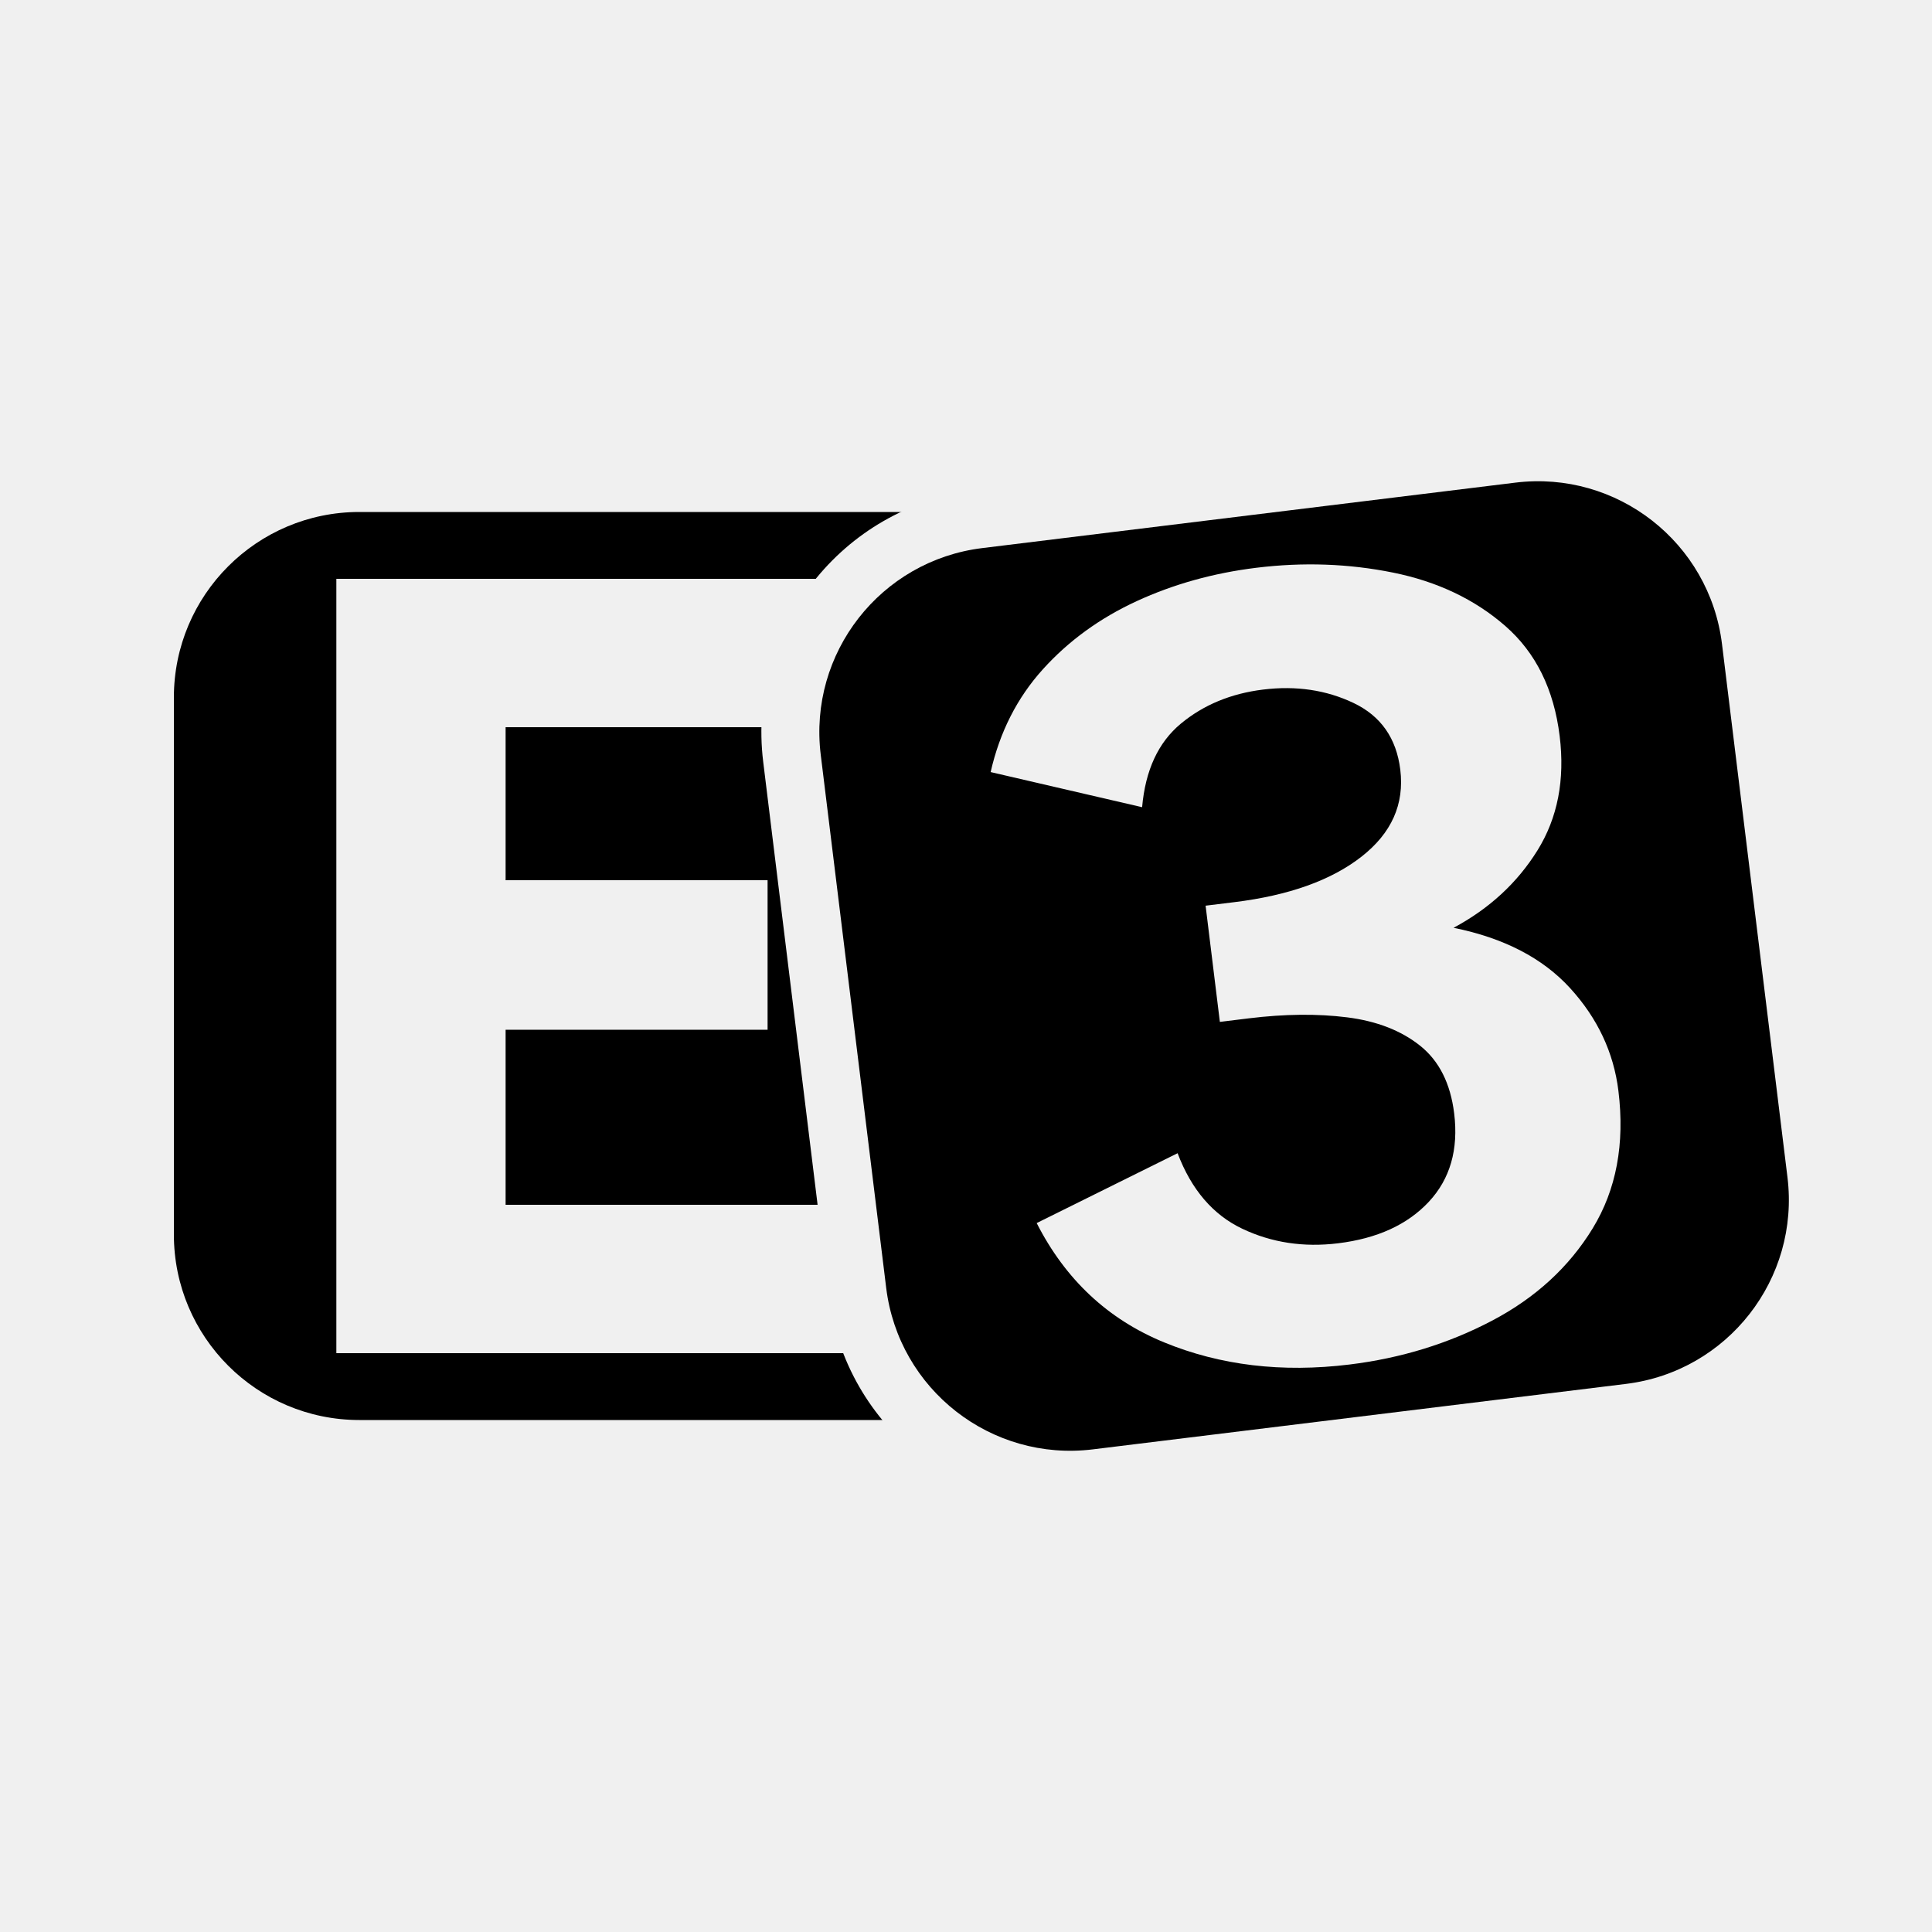
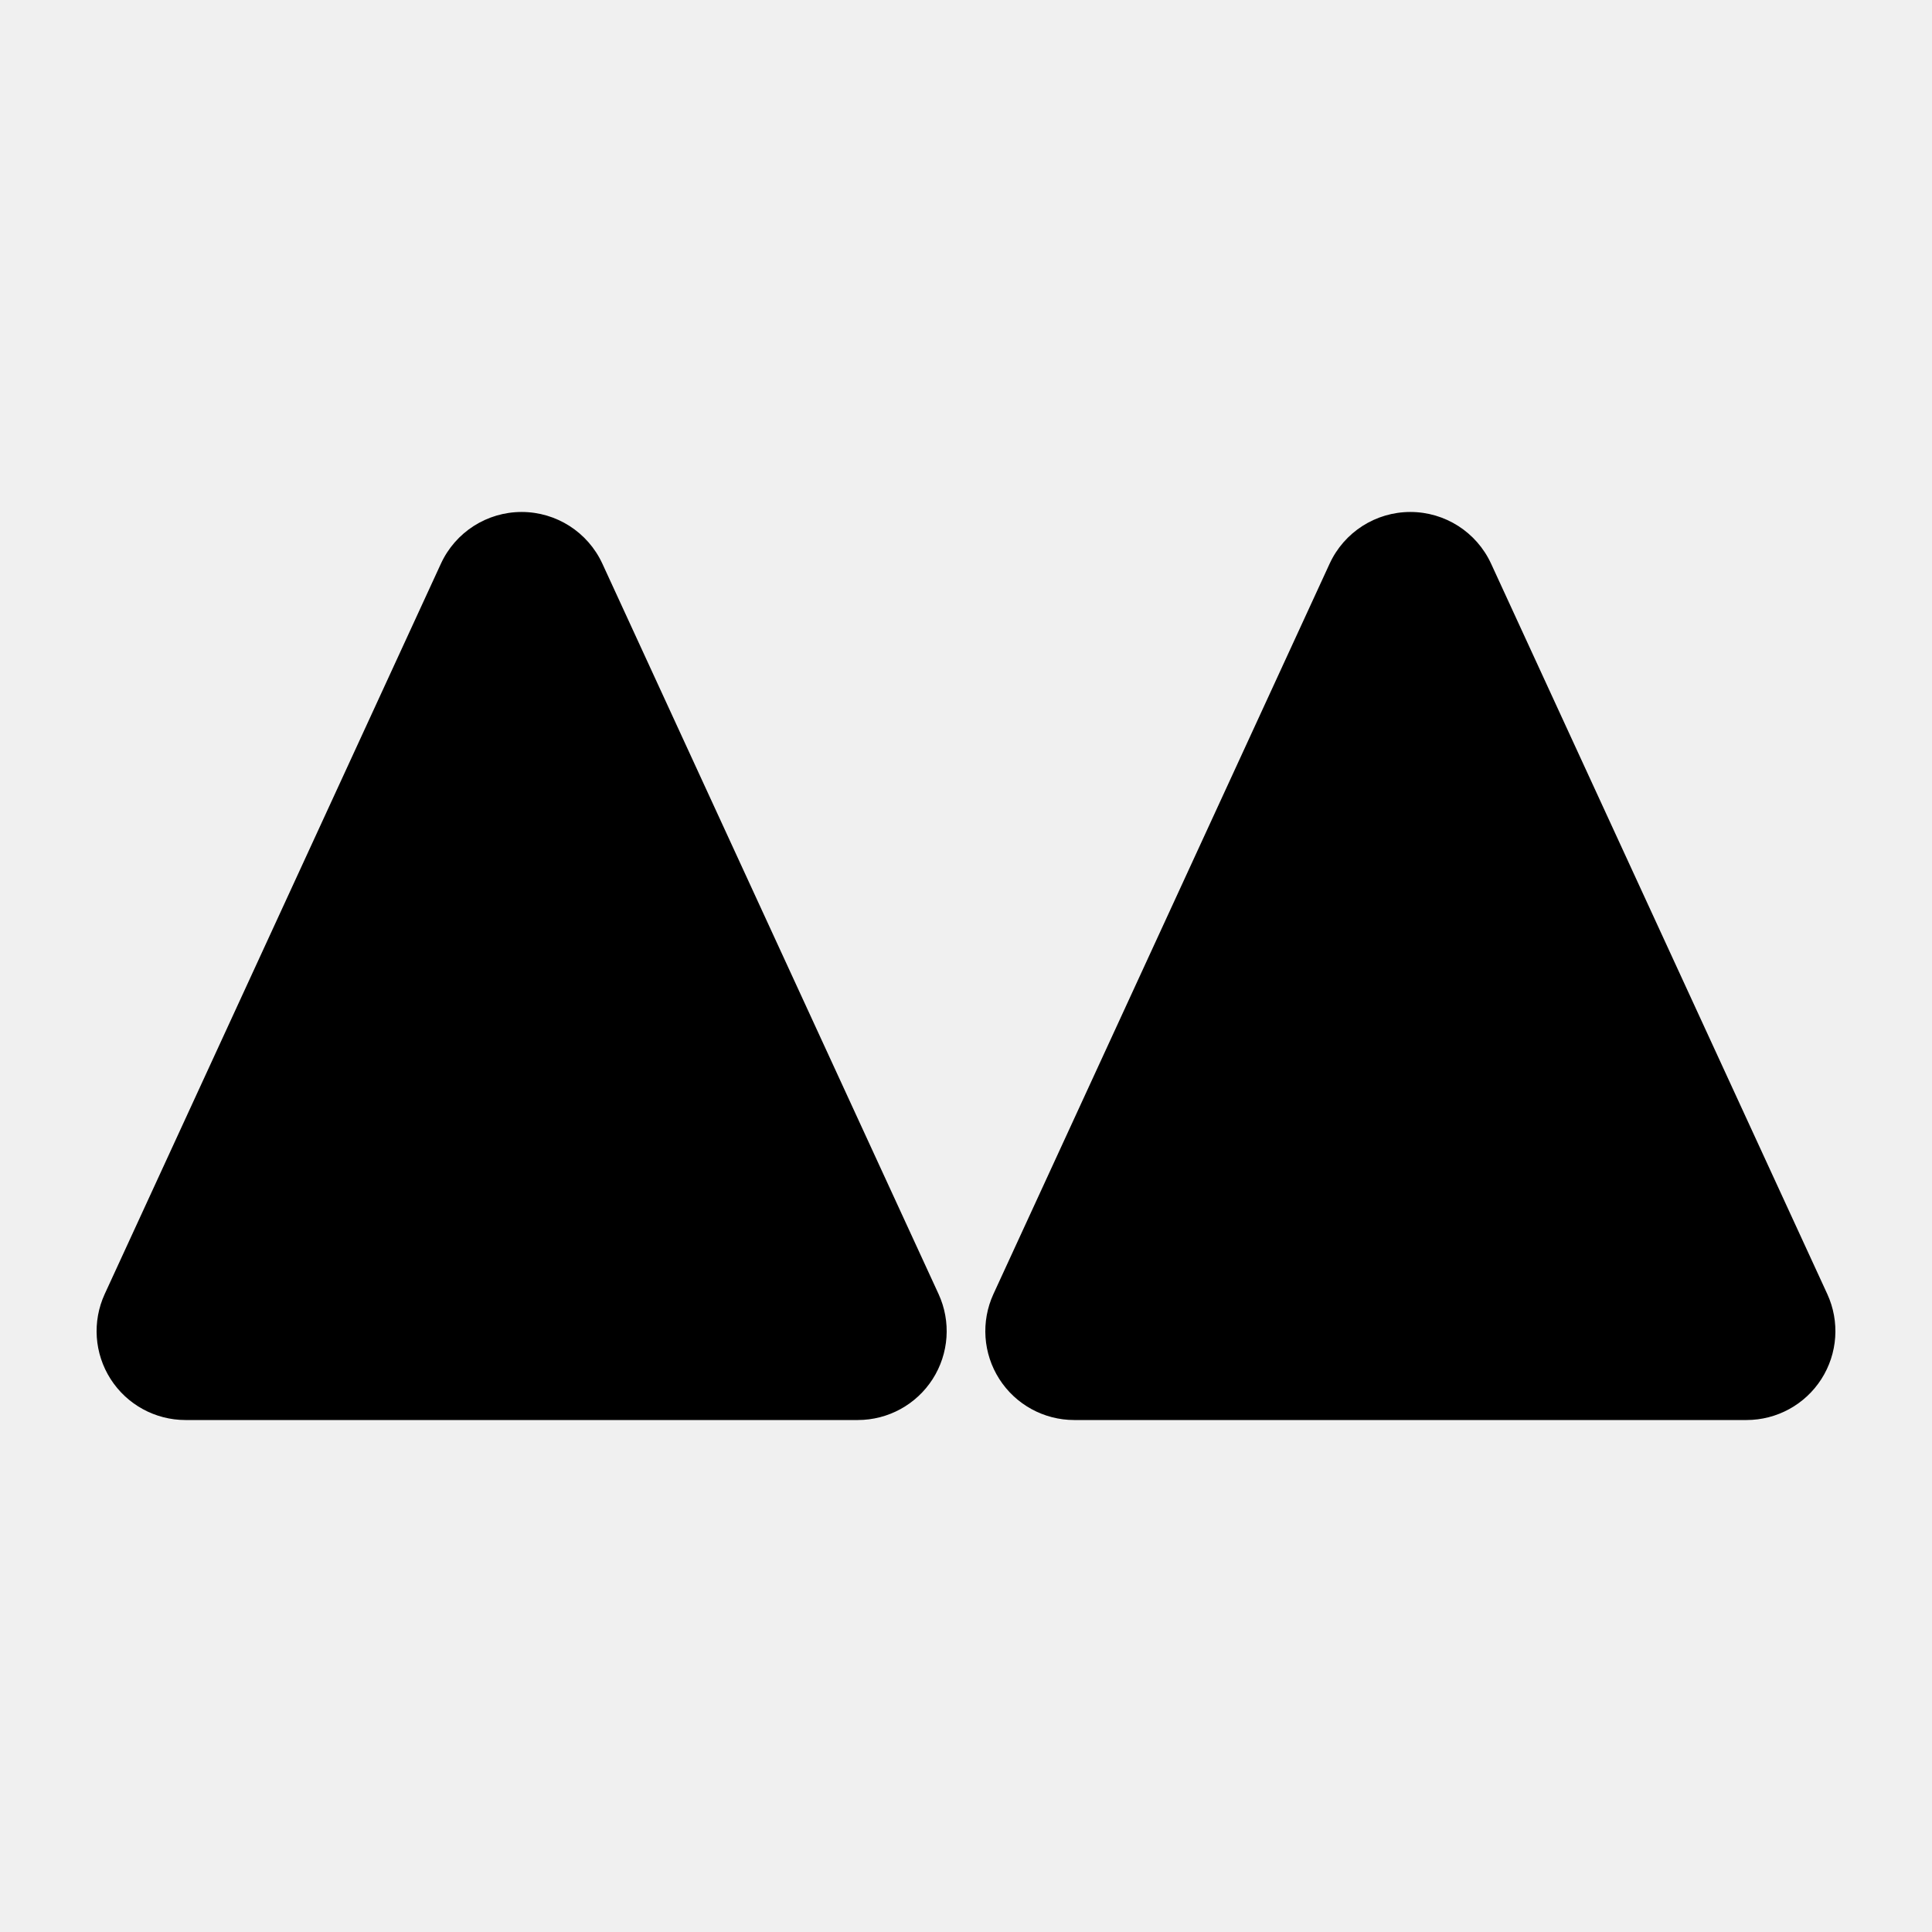
<svg xmlns="http://www.w3.org/2000/svg" viewBox="0 0 1000 1000" role="img" aria-labelledby="m3l-t">
-   <defs>
-     <mask id="m3l-e" maskUnits="userSpaceOnUse" x="-200" y="-200" width="1400" height="1400">
-       <rect x="-200" y="-200" width="1400" height="1400" fill="#fff" />
-       <g transform="translate(675 500) rotate(-7) scale(1)">
-         <rect x="-265" y="-265" width="530" height="530" rx="126" fill="#000" />
-       </g>
-       <g transform="translate(325 500) rotate(0) scale(1)">
-         <path transform="translate(-186.9 200.4) scale(0.6 -0.6)" d="M60 0V668H559V540H206V408H432V279H206V128H563V0Z" fill="#000" />
-       </g>
-     </mask>
-     <mask id="m3l-w" maskUnits="userSpaceOnUse" x="-200" y="-200" width="1400" height="1400">
-       <rect x="-200" y="-200" width="1400" height="1400" fill="#fff" />
-       <g transform="translate(675 500) rotate(-7) scale(1)">
-         <path transform="translate(-174.6 200.4) scale(0.6 -0.6)" d="M288 -12Q200 -12 131.5 26.5Q63 65 35 142L163 187Q175 138 210.5 115.5Q246 93 291 93Q342 93 373.0 119.0Q404 145 404 192Q404 231 382.0 253.5Q360 276 322.5 285.5Q285 295 238 295H213V396H238Q309 396 351.5 421.5Q394 447 394 492Q394 533 361.0 554.0Q328 575 285 575Q243 575 211.0 554.5Q179 534 169 487L43 533Q61 583 98.5 615.5Q136 648 186.0 664.0Q236 680 292 680Q353 680 408.5 661.5Q464 643 499.0 604.0Q534 565 534 504Q534 447 503.0 408.5Q472 370 423 351Q486 330 516.5 287.0Q547 244 547 194Q547 125 510.5 79.0Q474 33 414.5 10.5Q355 -12 288 -12Z" fill="#000" />
-       </g>
-     </mask>
-   </defs>
-   <g mask="url(#m3l-e)">
-     <g transform="translate(325 500) rotate(0) scale(1)">
-       <rect x="-235" y="-235" width="470" height="470" rx="96" fill="currentColor" />
-     </g>
-   </g>
-   <g mask="url(#m3l-w)">
-     <g transform="translate(675 500) rotate(-7) scale(1)">
-       <rect x="-235" y="-235" width="470" height="470" rx="96" fill="currentColor" />
-     </g>
+   <g transform="translate(0 5) scale(1)">
+     <path fill="currentColor" d="M311.79 286.77L485.79 664.77A46 46 0 0 1 444 730L444 730L96 730A46 46 0 0 1 54.21 664.77L54.21 664.77L228.21 286.77A46 46 0 0 1 311.79 286.77Z" />
+     <path fill="currentColor" d="M771.79 286.77L945.79 664.77A46 46 0 0 1 904 730L904 730L556 730A46 46 0 0 1 514.21 664.77L514.21 664.77L688.21 286.77A46 46 0 0 1 771.79 286.77Z" />
  </g>
</svg>
